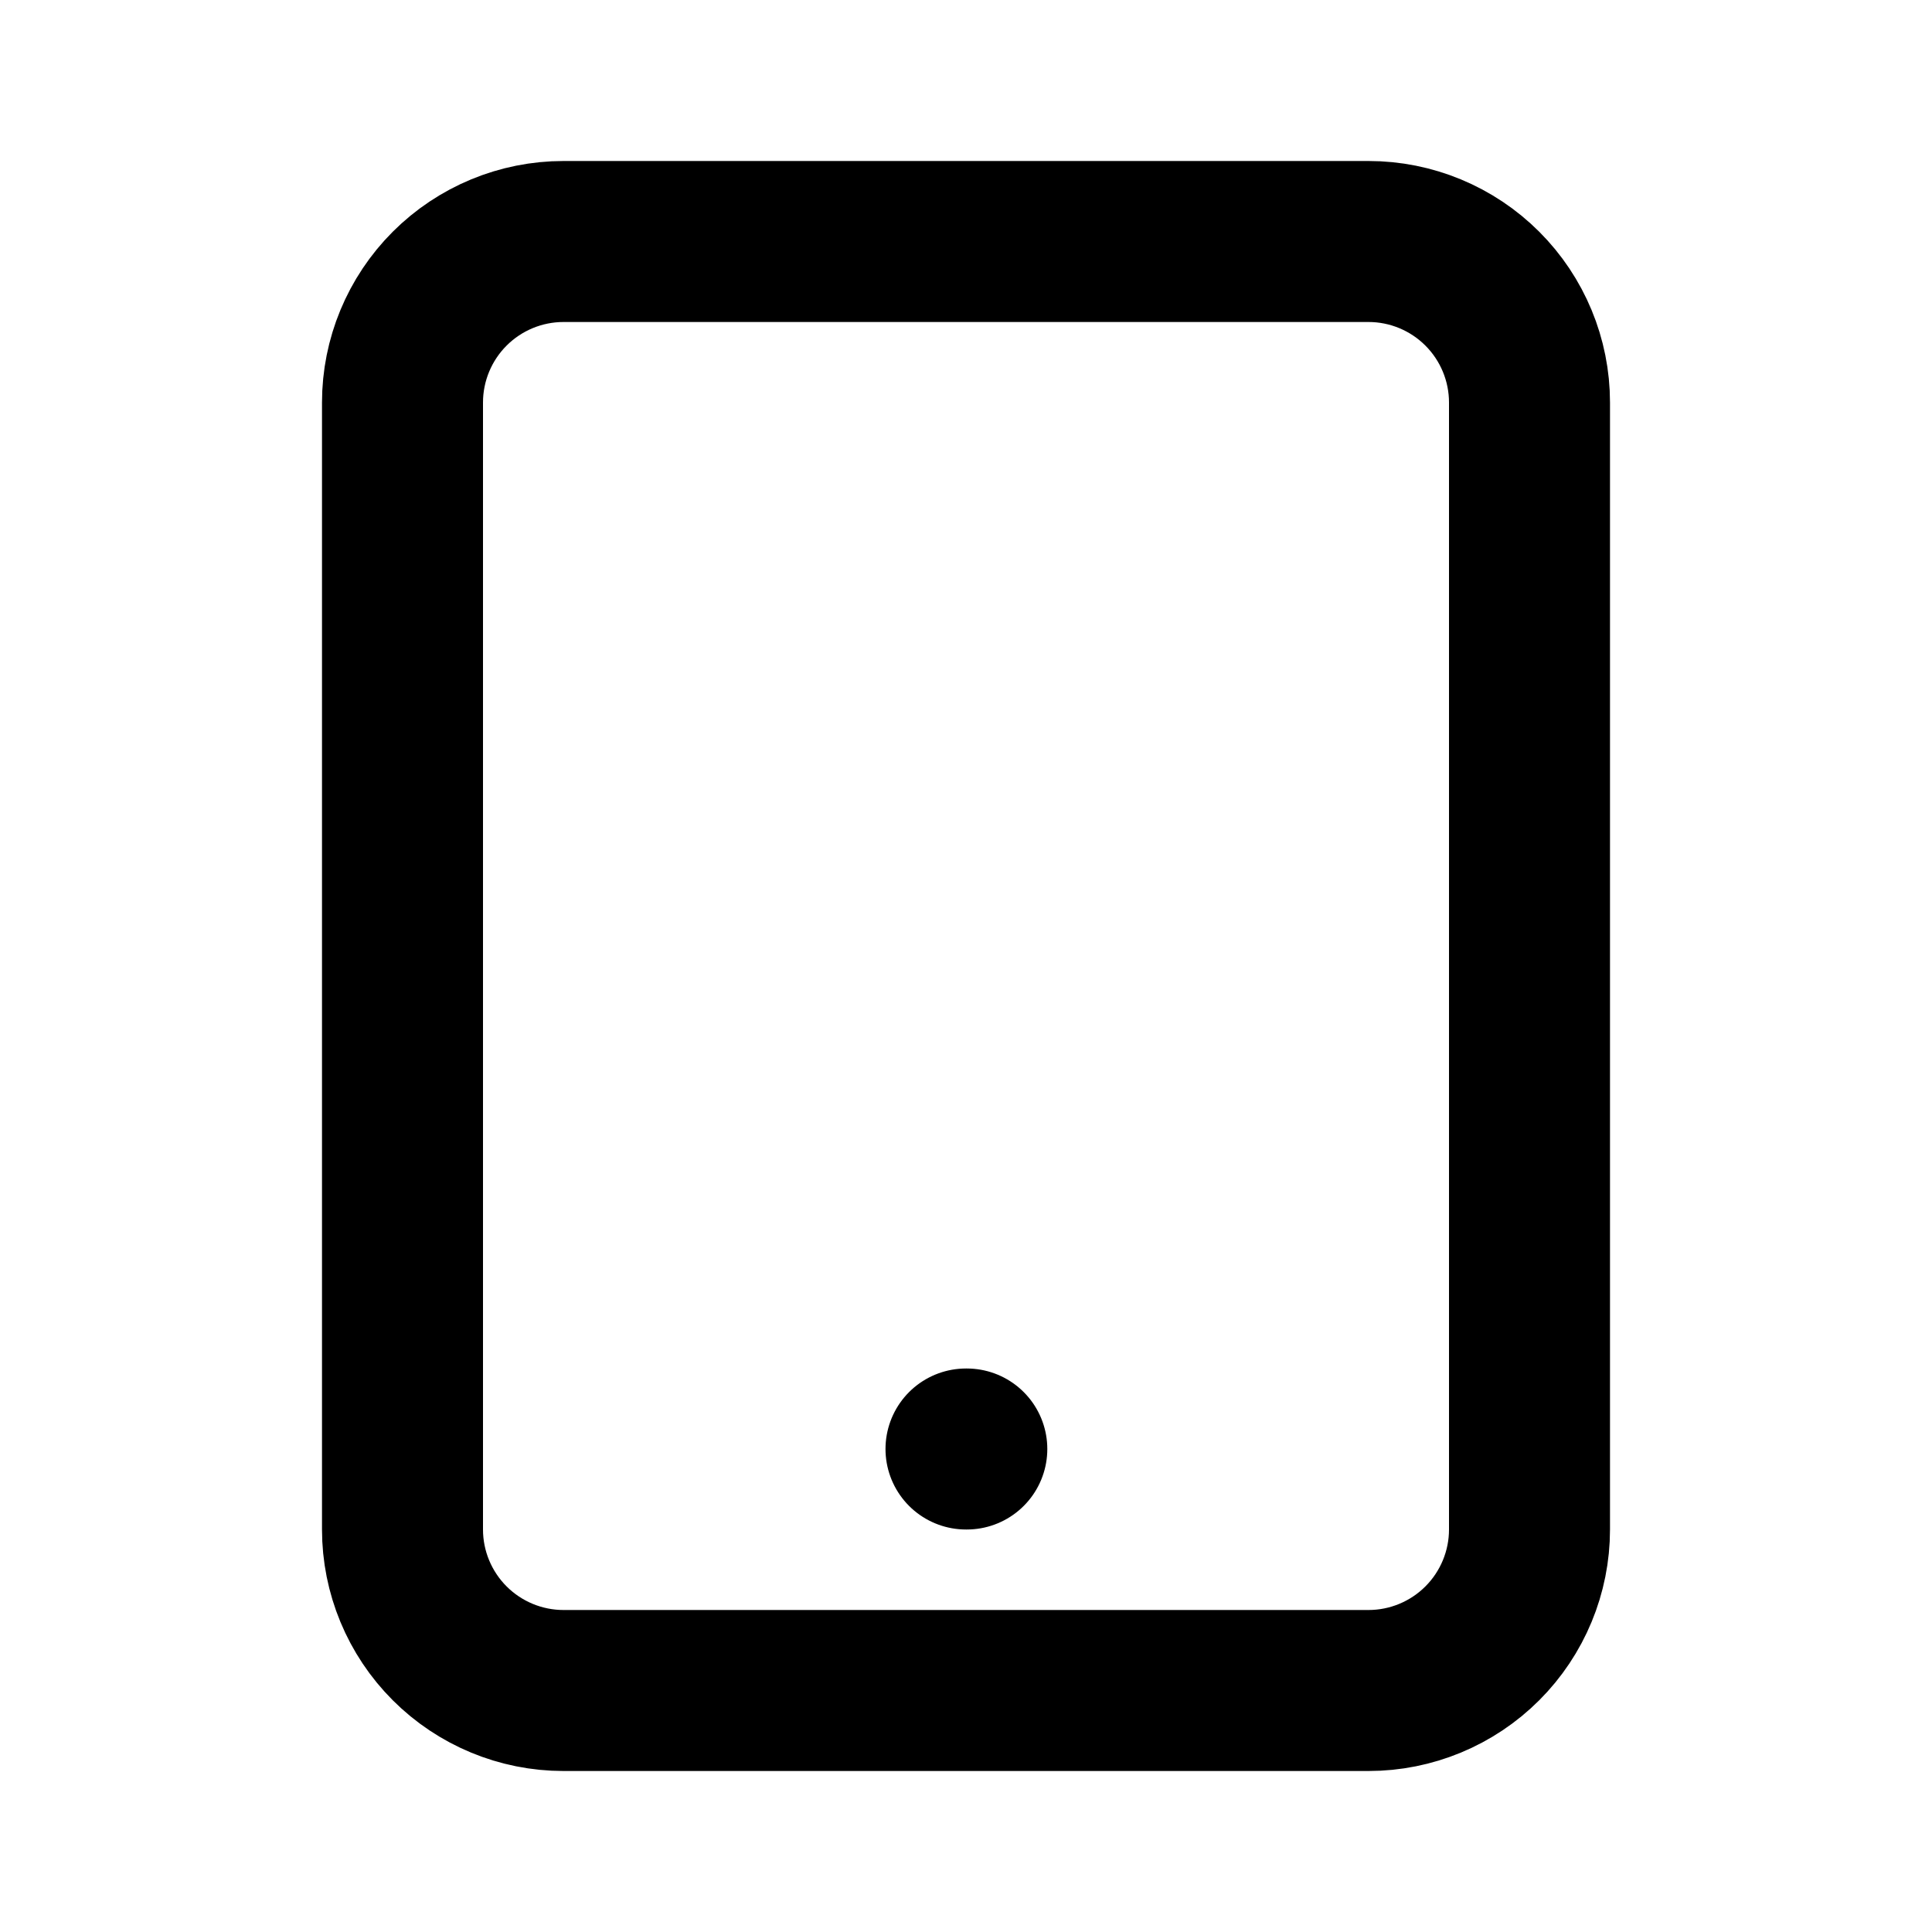
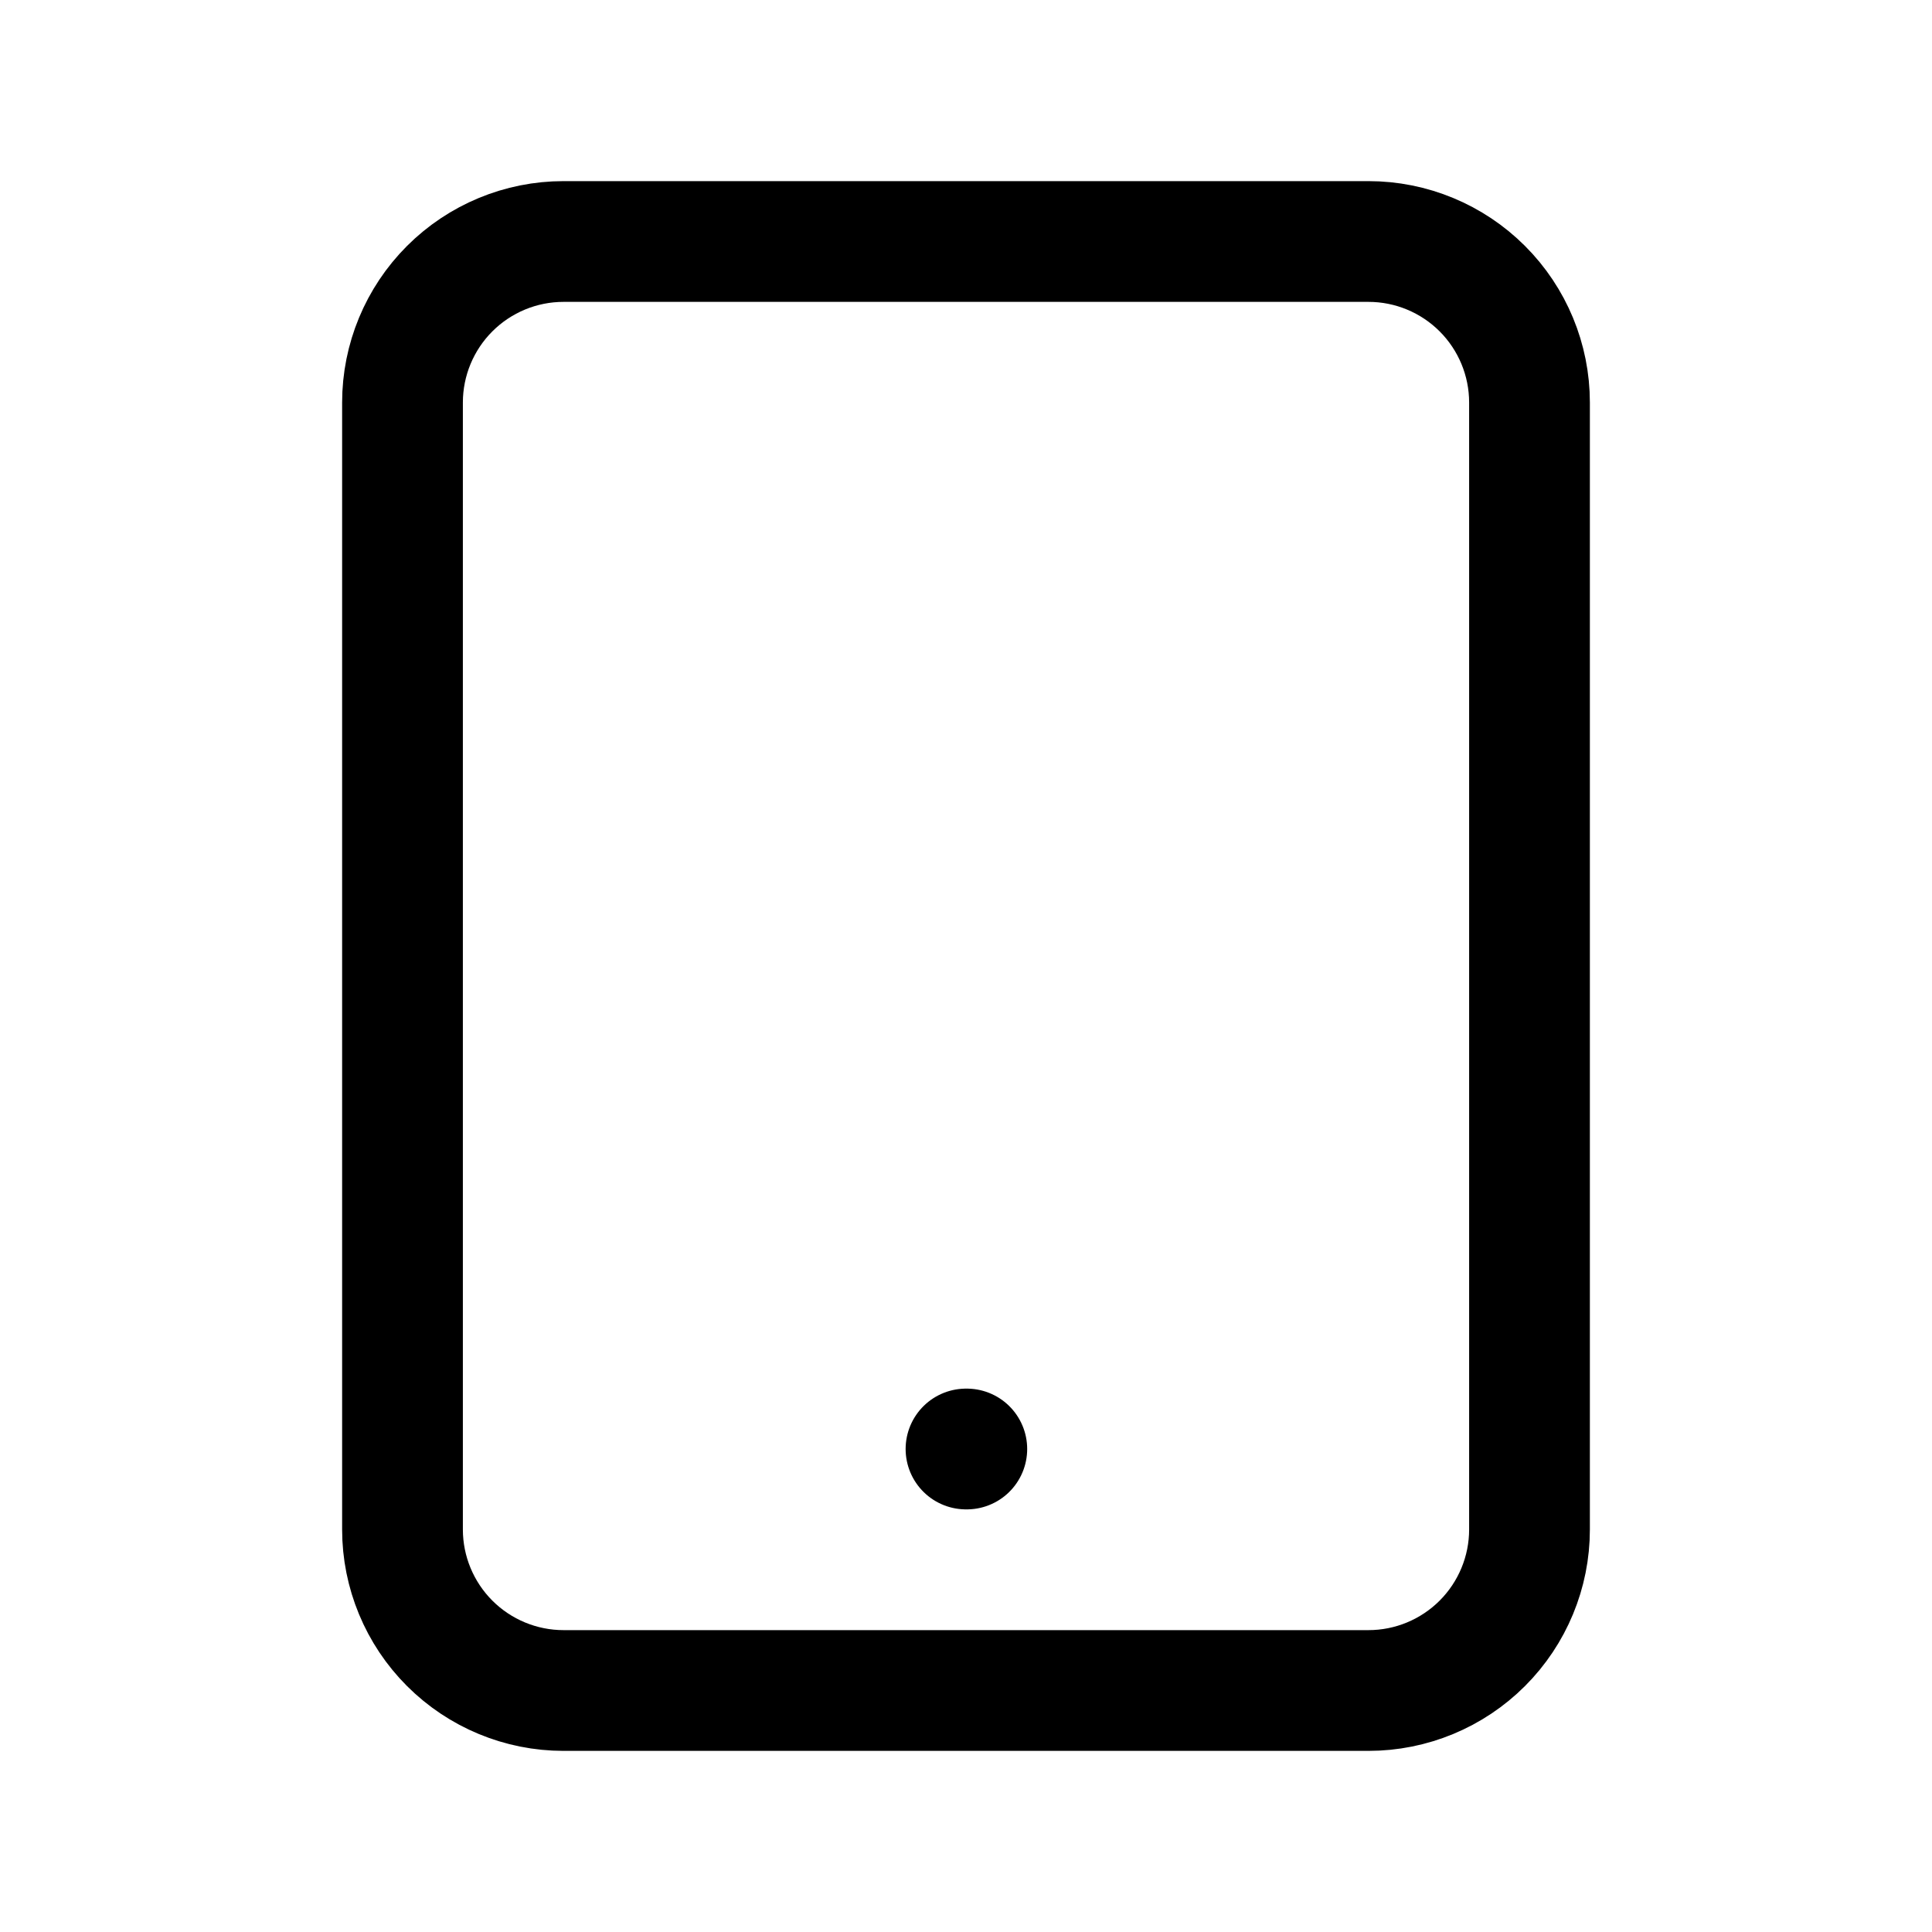
- <svg xmlns="http://www.w3.org/2000/svg" fill="none" viewBox="0 0 24 24">
-   <path stroke="#000" stroke-linecap="round" stroke-linejoin="round" stroke-width="2" d="M12 18h.01M7 21h10c.53 0 1.039-.211 1.414-.586S19 19.53 19 19V5c0-.53-.211-1.039-.586-1.414C18.039 3.211 17.53 3 17 3H7c-.53 0-1.039.211-1.414.586C5.211 3.961 5 4.47 5 5v14c0 .53.211 1.039.586 1.414C5.961 20.789 6.47 21 7 21" />
+ <svg xmlns="http://www.w3.org/2000/svg" fill="none" stroke-width="1.5" aria-hidden="true" data-slot="icon" viewBox="0 0 24 24" stroke="currentColor">
+   <path stroke-linecap="round" stroke-linejoin="round" d="M12 18h.01M7 21h10c.53 0 1.039-.211 1.414-.586S19 19.53 19 19V5c0-.53-.211-1.039-.586-1.414C18.039 3.211 17.53 3 17 3H7c-.53 0-1.039.211-1.414.586C5.211 3.961 5 4.47 5 5v14c0 .53.211 1.039.586 1.414C5.961 20.789 6.47 21 7 21" />
</svg>
